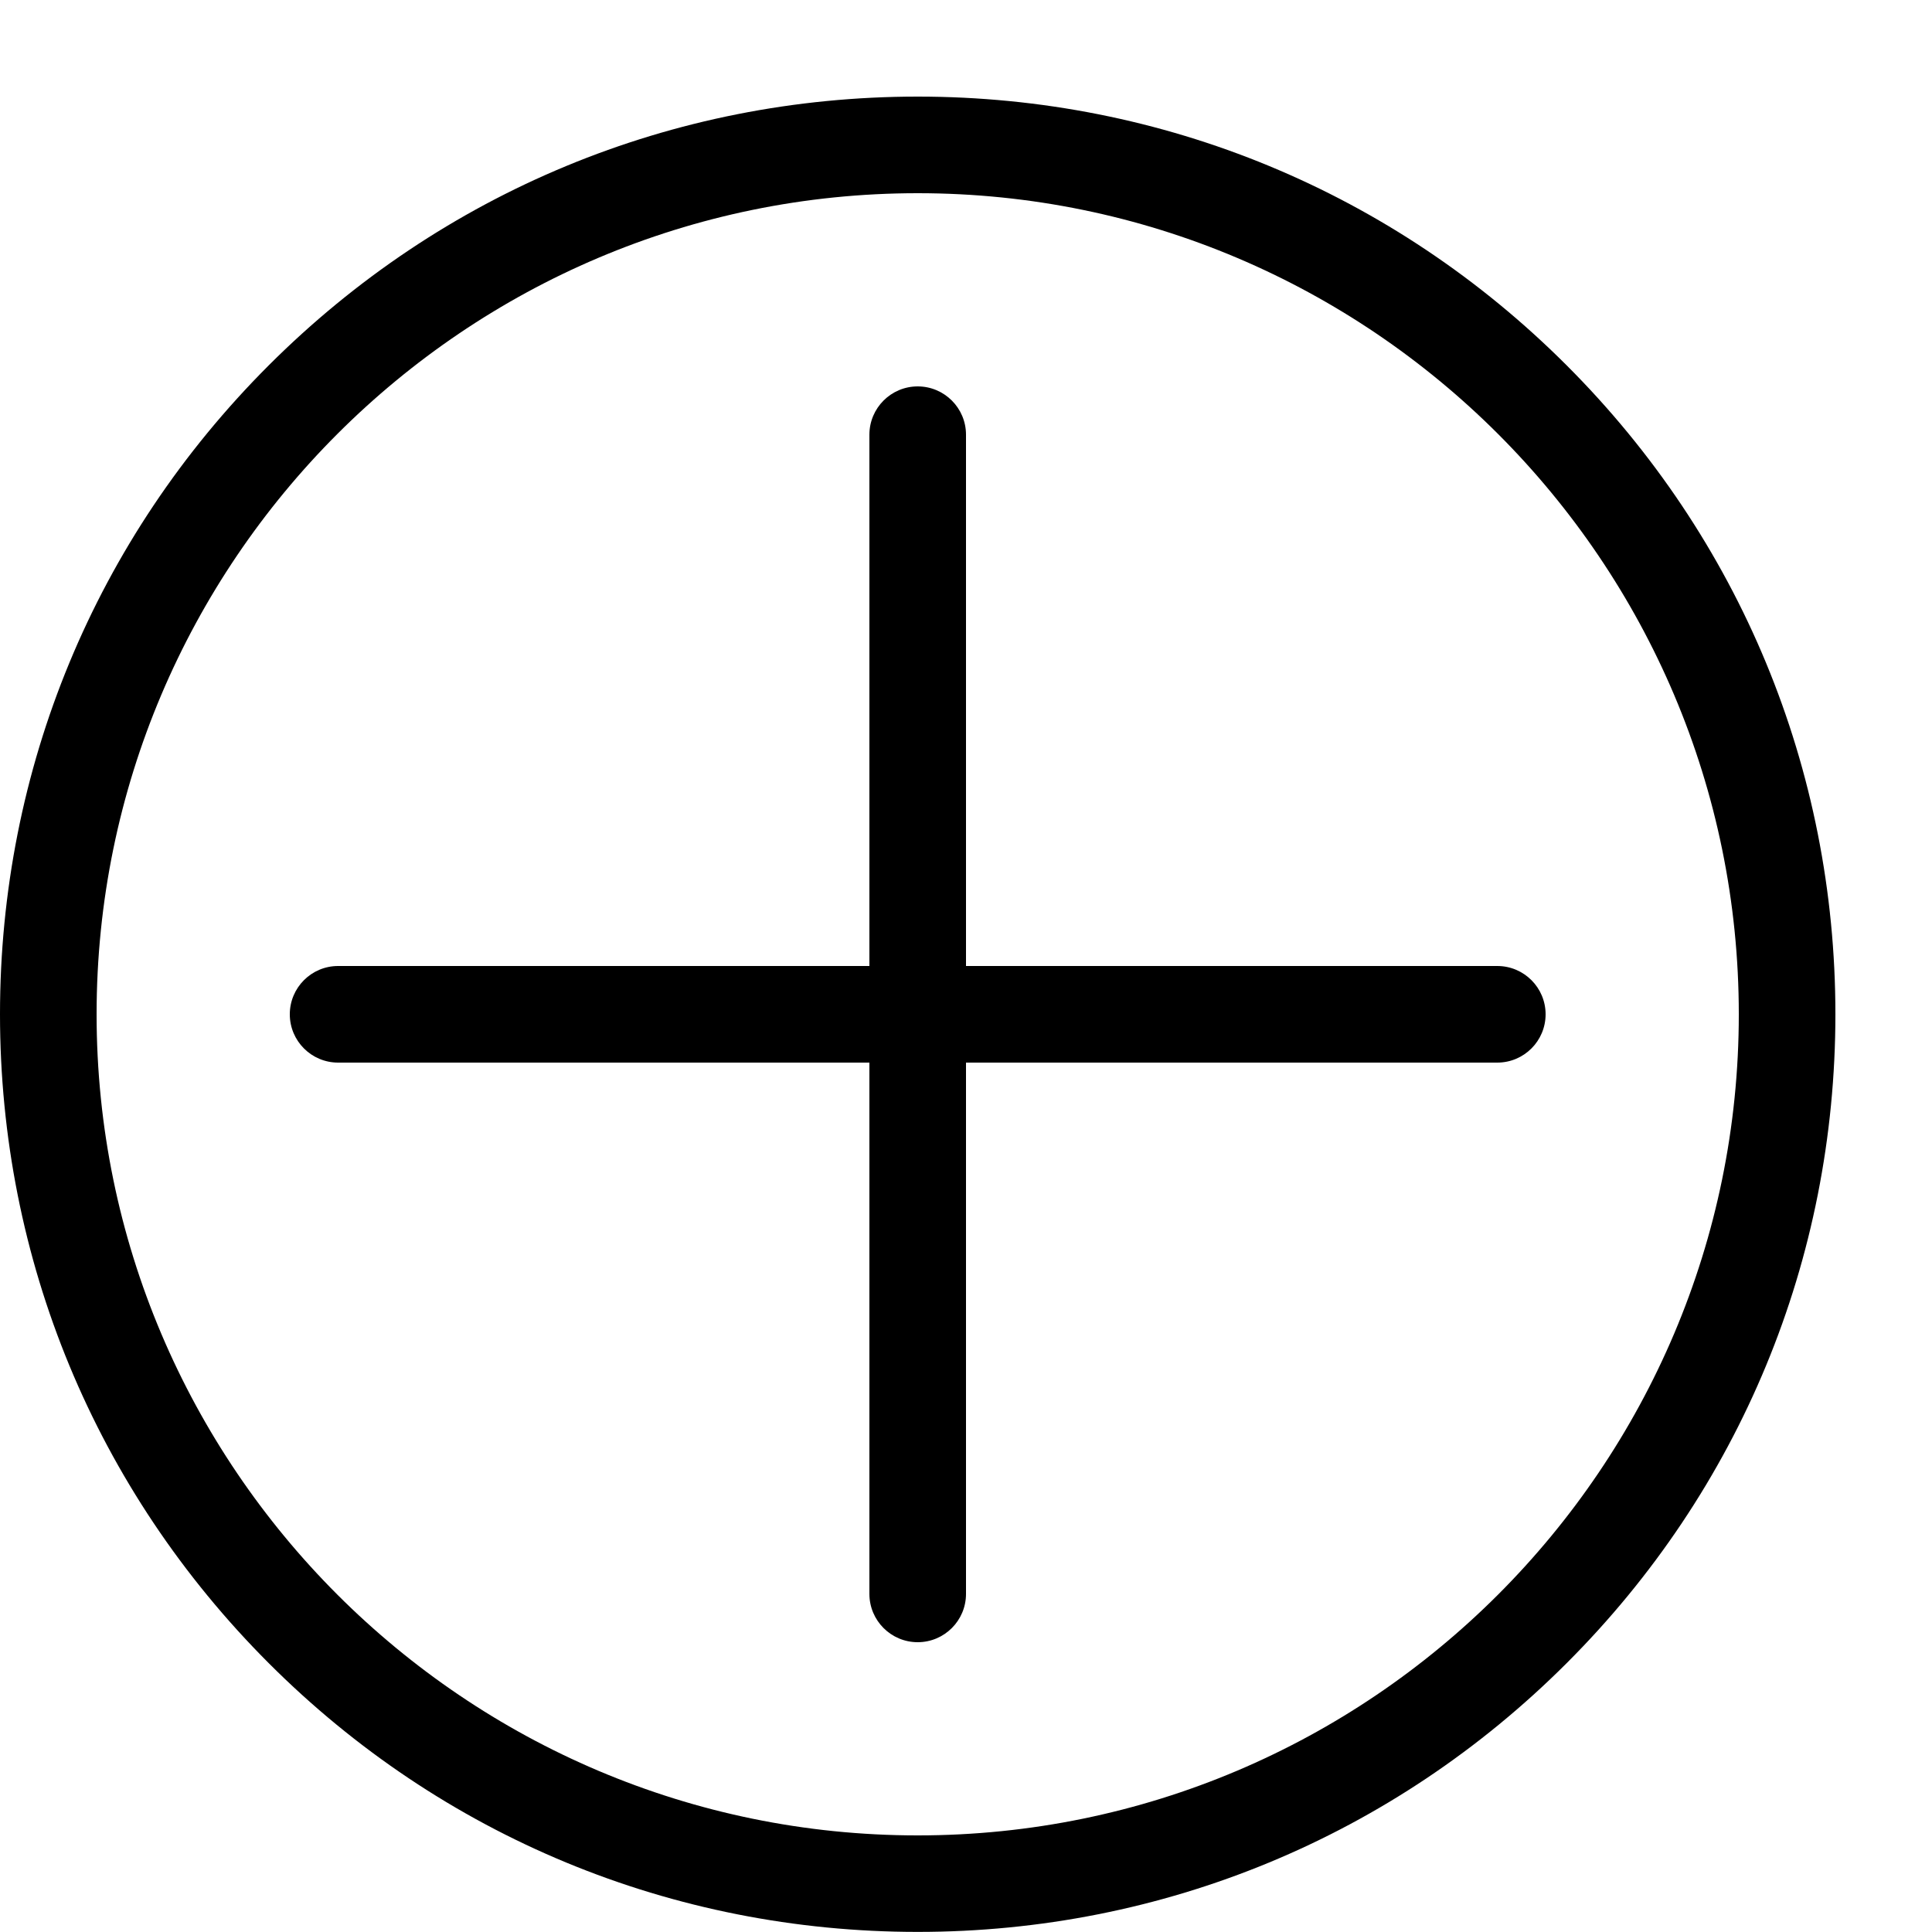
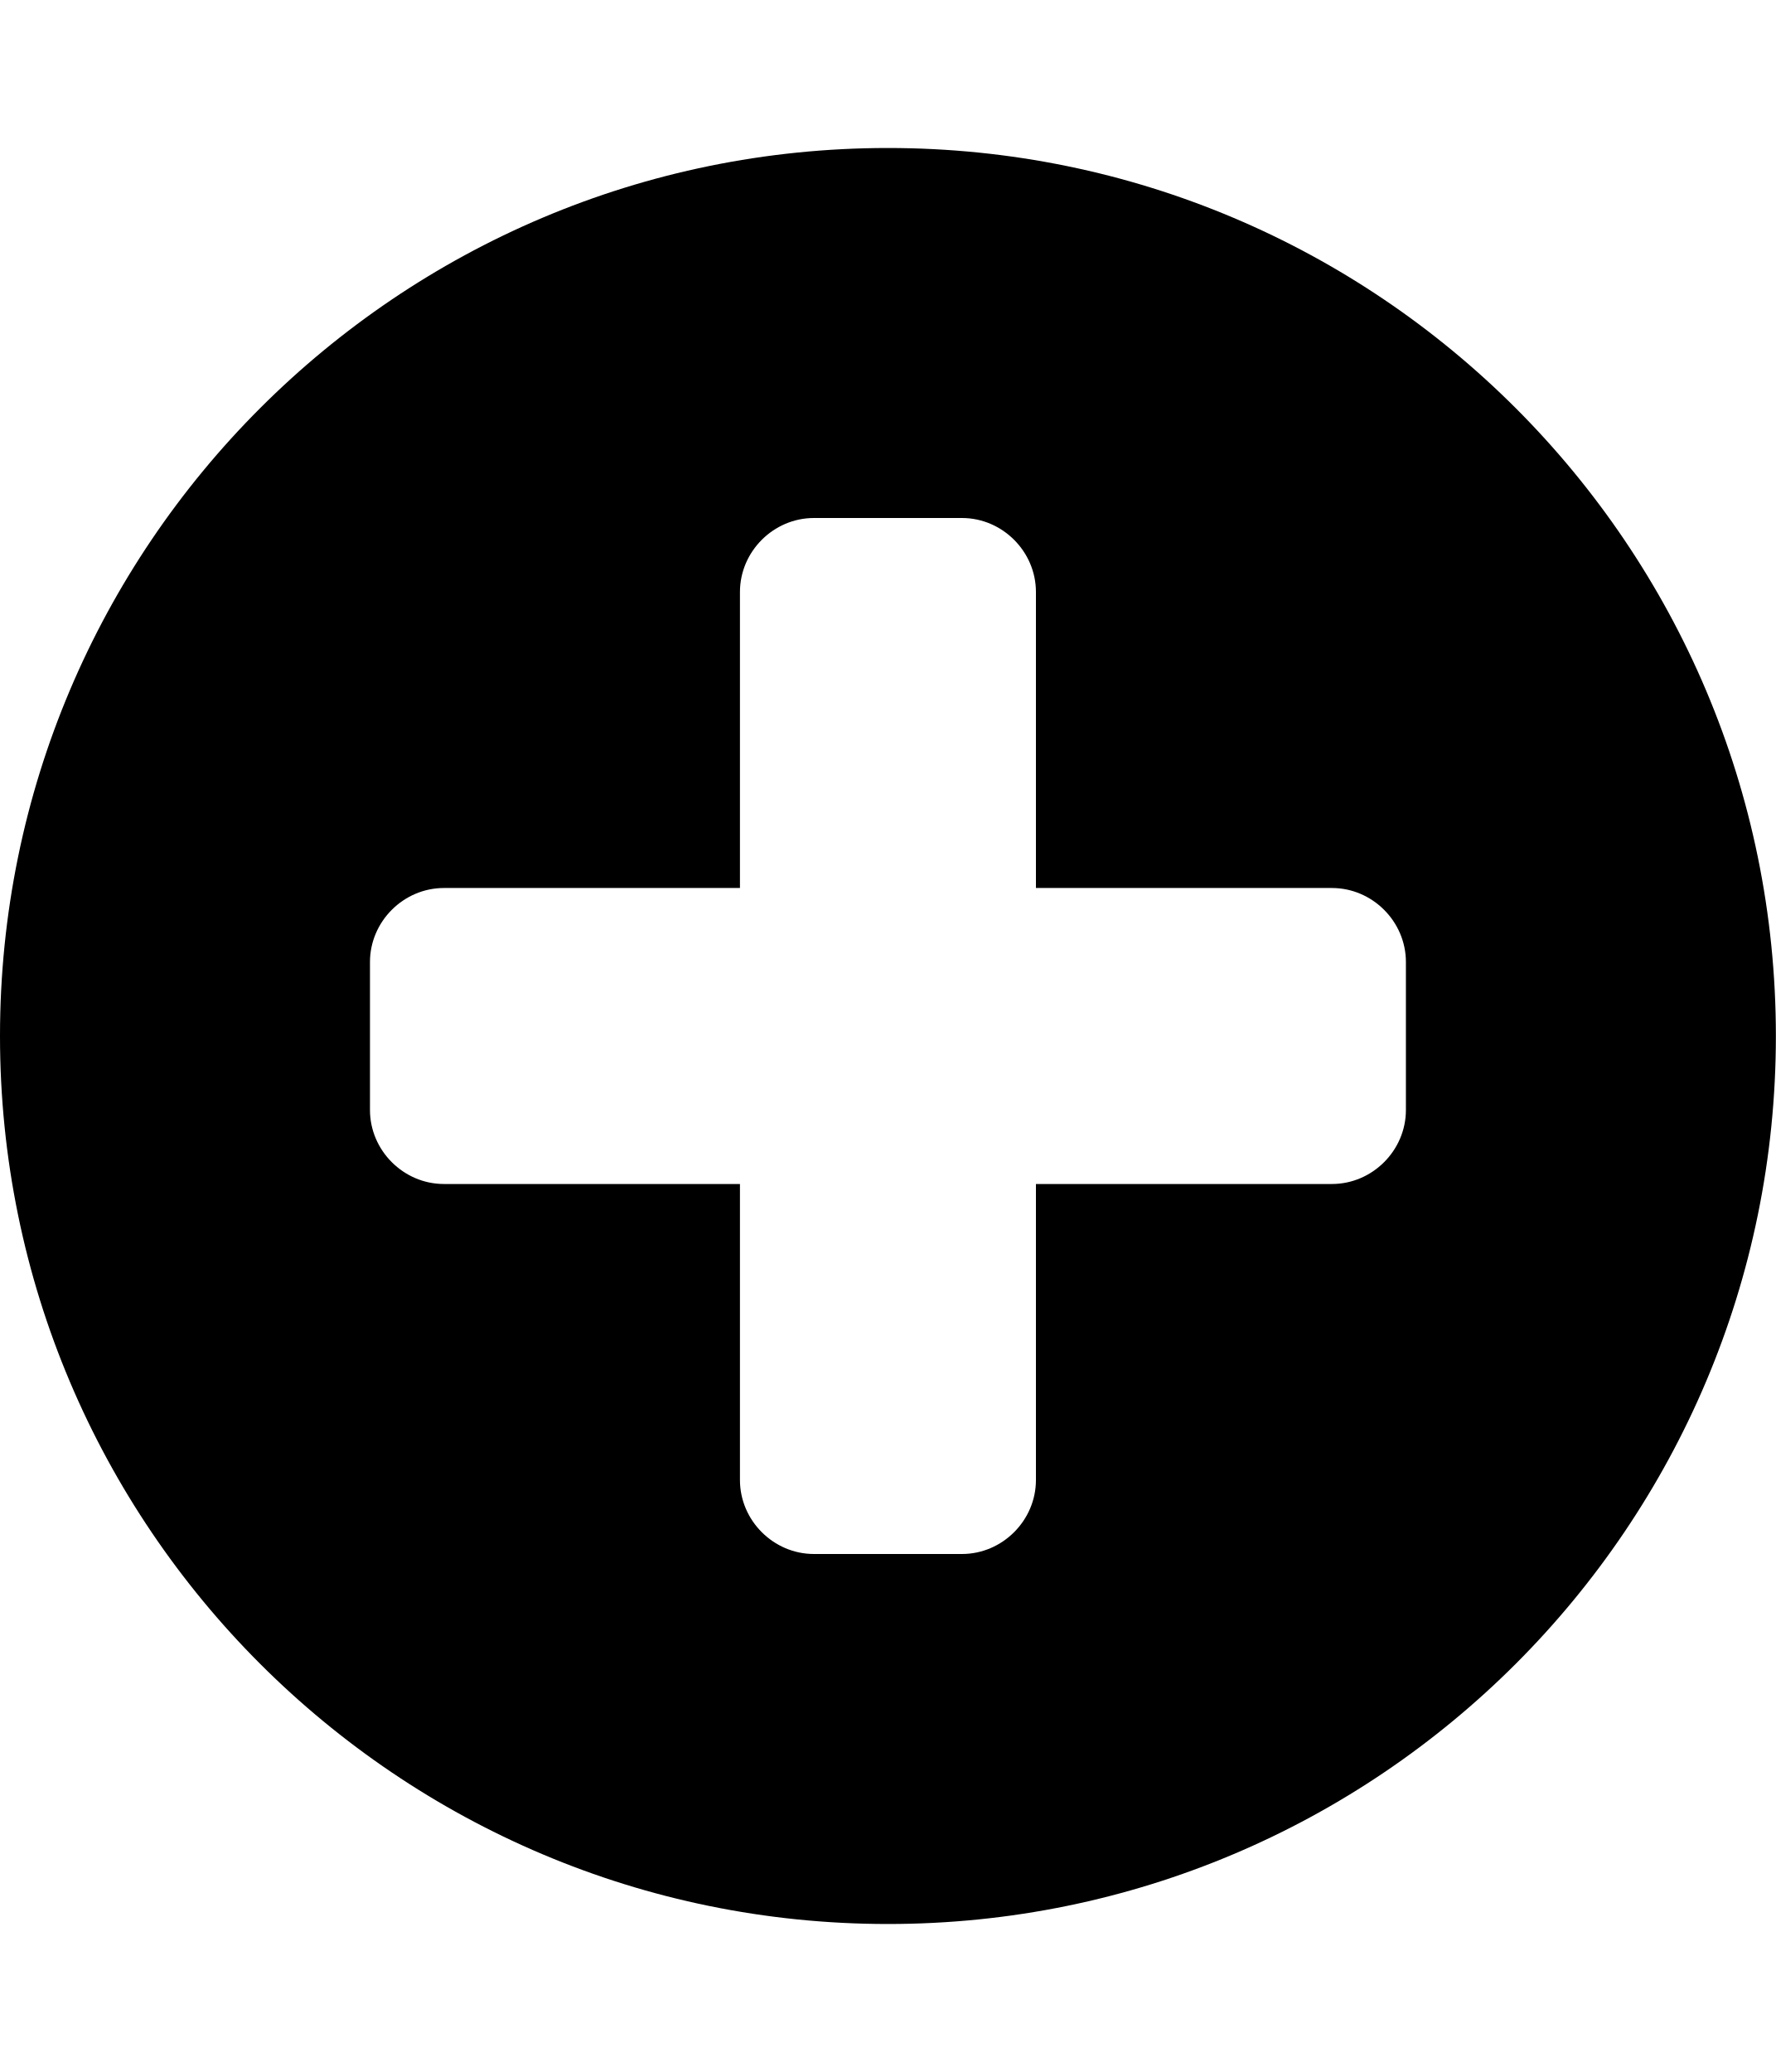
- <svg xmlns="http://www.w3.org/2000/svg" version="1.1" width="20" height="20" viewBox="0 0 20 20">
-   <path fill="#000000" d="M16.218 3.782c-1.794-1.794-4.18-2.782-6.718-2.782s-4.923 0.988-6.718 2.782-2.782 4.18-2.782 6.717 0.988 4.923 2.782 6.718 4.18 2.782 6.718 2.782 4.923-0.988 6.718-2.782 2.782-4.18 2.782-6.718-0.988-4.923-2.782-6.717zM9.5 19c-4.687 0-8.5-3.813-8.5-8.5s3.813-8.5 8.5-8.5c4.687 0 8.5 3.813 8.5 8.5s-3.813 8.5-8.5 8.5z" />
-   <path fill="#000000" d="M15.5 10h-5.5v-5.5c0-0.276-0.224-0.5-0.5-0.5s-0.5 0.224-0.5 0.5v5.5h-5.5c-0.276 0-0.5 0.224-0.5 0.5s0.224 0.5 0.5 0.5h5.5v5.5c0 0.276 0.224 0.5 0.5 0.5s0.5-0.224 0.5-0.5v-5.5h5.5c0.276 0 0.5-0.224 0.5-0.5s-0.224-0.5-0.5-0.5z" />
+ <svg xmlns="http://www.w3.org/2000/svg" version="1.1" width="24" height="28" viewBox="0 0 24 28">
+   <path d="M19 15v-2c0-0.547-0.453-1-1-1h-4v-4c0-0.547-0.453-1-1-1h-2c-0.547 0-1 0.453-1 1v4h-4c-0.547 0-1 0.453-1 1v2c0 0.547 0.453 1 1 1h4v4c0 0.547 0.453 1 1 1h2c0.547 0 1-0.453 1-1v-4h4c0.547 0 1-0.453 1-1zM24 14c0 6.625-5.375 12-12 12s-12-5.375-12-12 5.375-12 12-12 12 5.375 12 12z" />
</svg>
